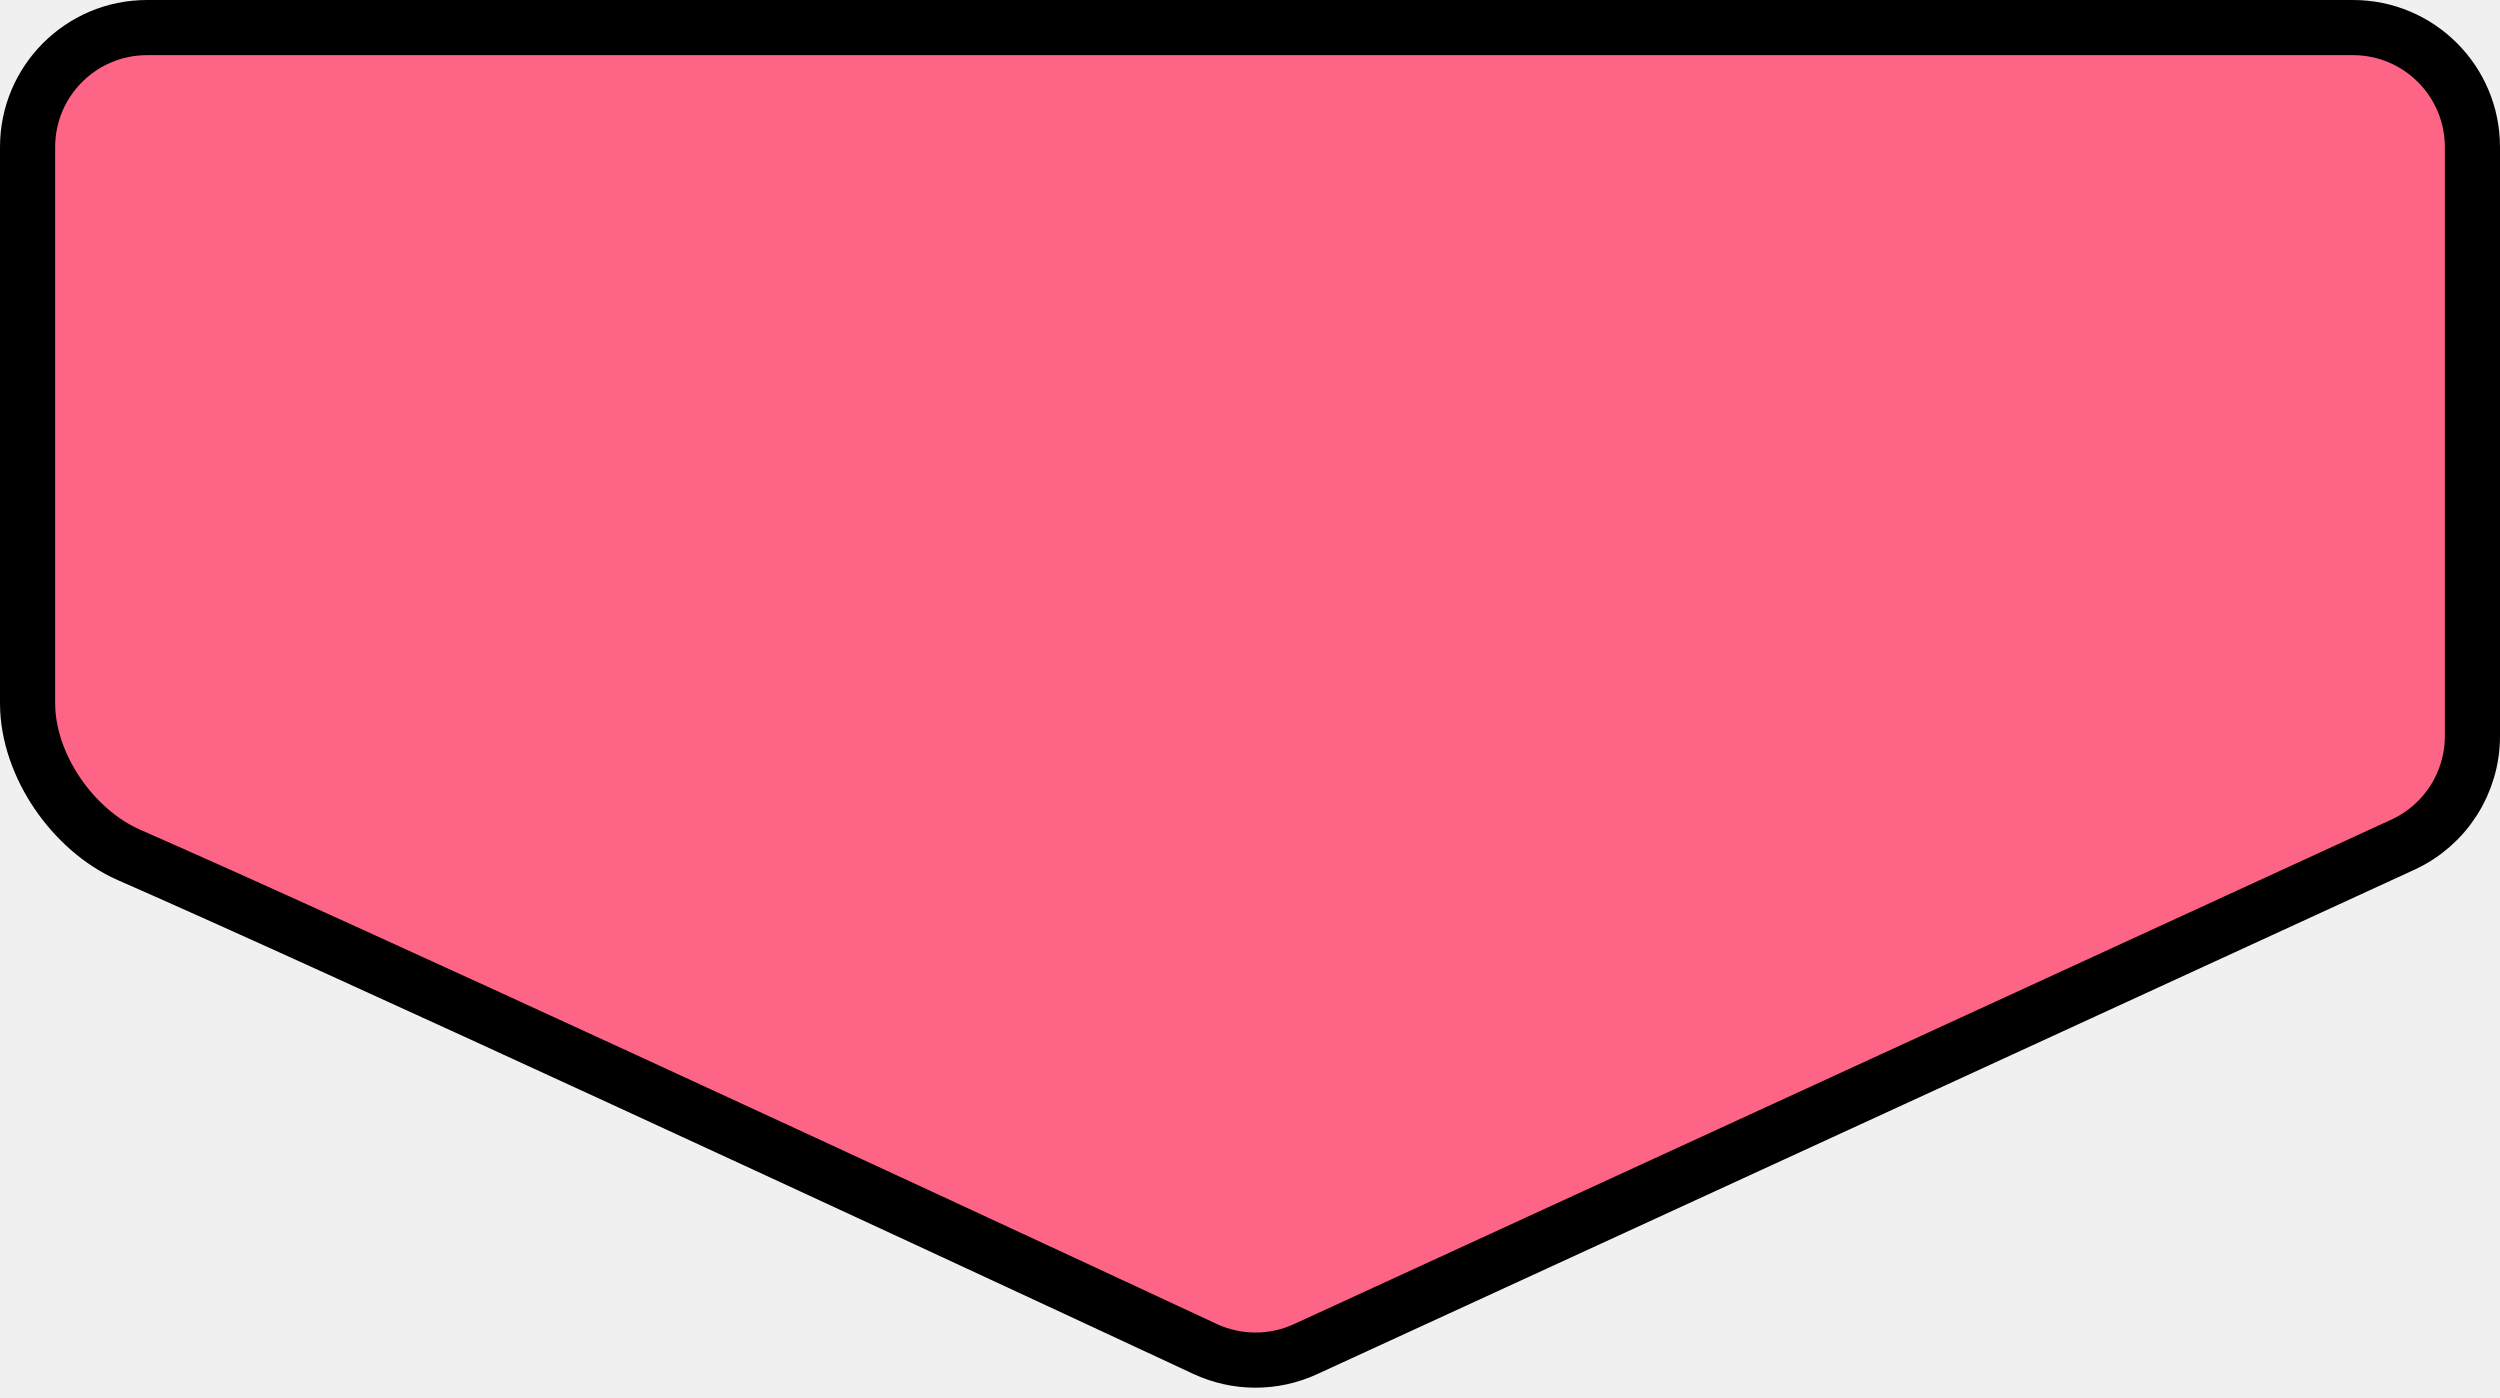
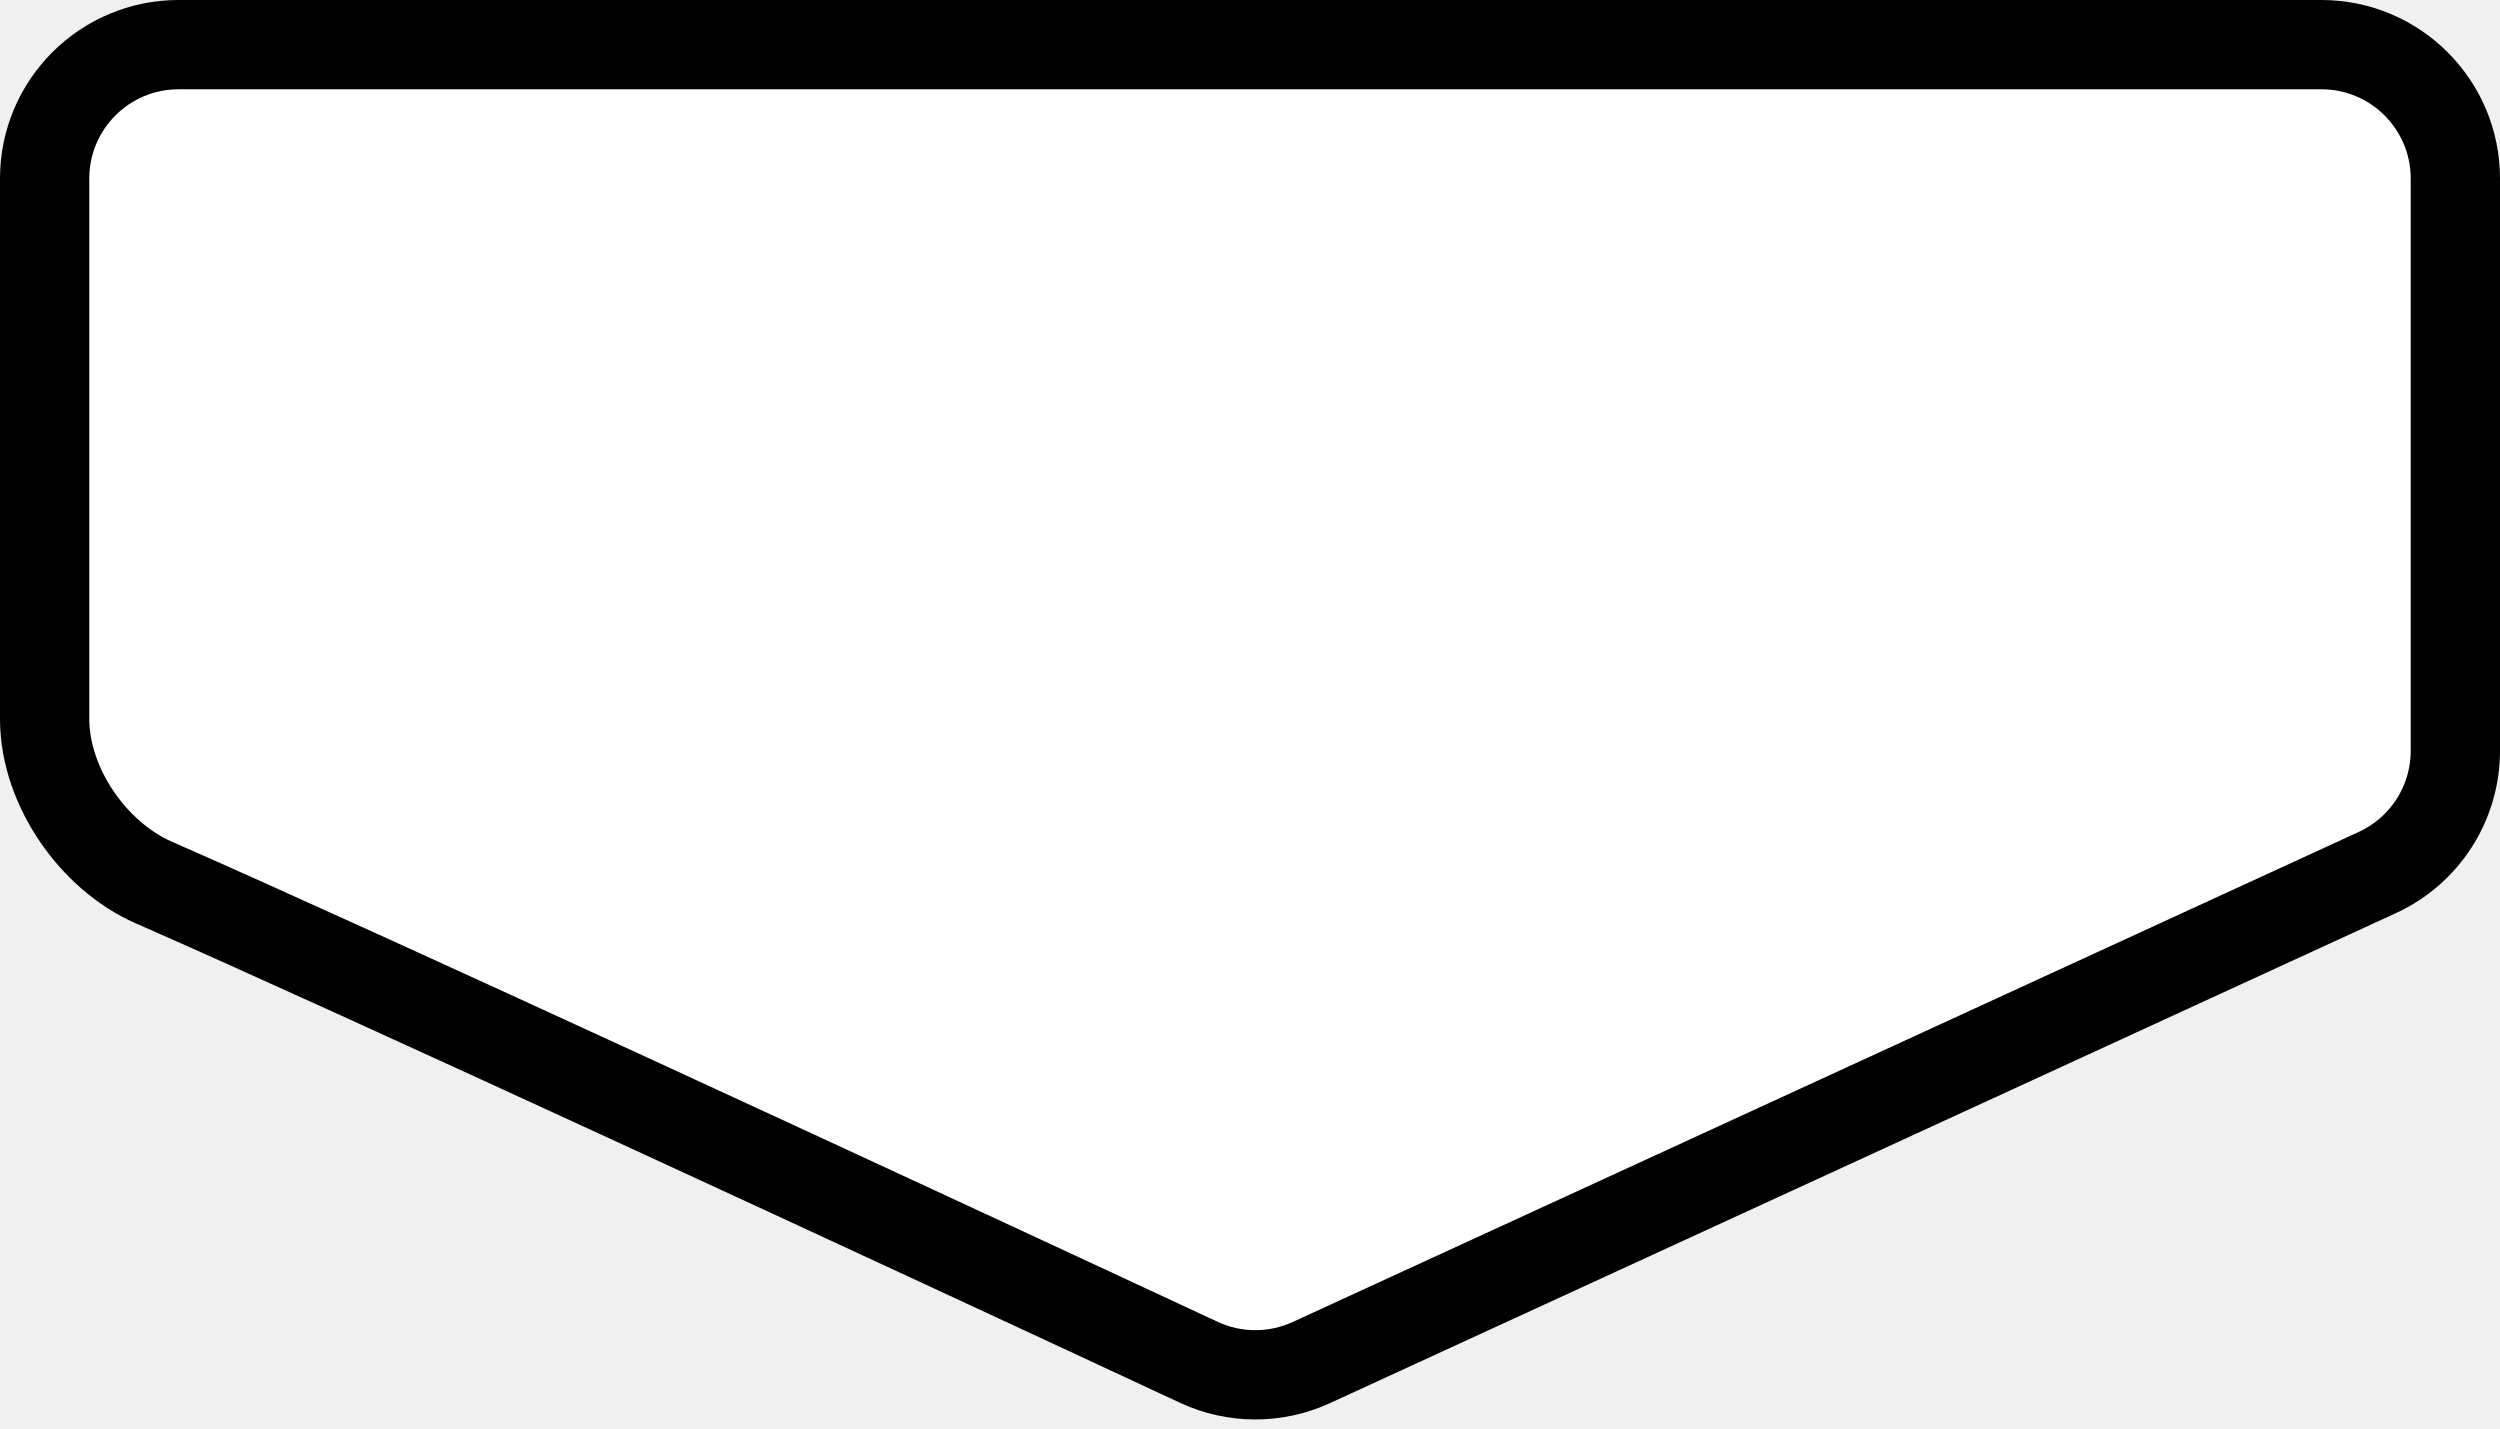
- <svg xmlns="http://www.w3.org/2000/svg" width="136" height="76" viewBox="0 0 136 76" fill="none">
-   <path d="M128 1.5L68 1.5H8C4.41 1.5 1.5 4.41 1.5 8V38.25C1.5 39.995 2.154 41.727 3.123 43.155C4.093 44.584 5.456 45.823 7.023 46.51C18.374 51.482 47.916 65.162 65.554 73.382C67.285 74.188 69.281 74.193 71.015 73.396L130.715 45.951C133.022 44.891 134.5 42.584 134.5 40.045V8C134.5 4.41 131.59 1.5 128 1.5Z" fill="#FD6486" stroke="black" stroke-width="3" stroke-linejoin="round" />
+ <svg xmlns="http://www.w3.org/2000/svg" width="140" height="80" viewBox="0 0 140 80" fill="none">
+   <path d="M130 2.5L70 2.5H10C5.858 2.5 2.5 5.858 2.5 10V40.25C2.5 42.237 3.24 44.162 4.296 45.717C5.352 47.273 6.854 48.651 8.622 49.425C19.96 54.392 49.489 68.067 67.132 76.288C69.128 77.219 71.432 77.224 73.433 76.304L133.133 48.86C135.794 47.636 137.5 44.975 137.5 42.045V10C137.5 5.858 134.142 2.5 130 2.5Z" fill="white" stroke="black" stroke-width="5" stroke-linejoin="round" />
</svg>
